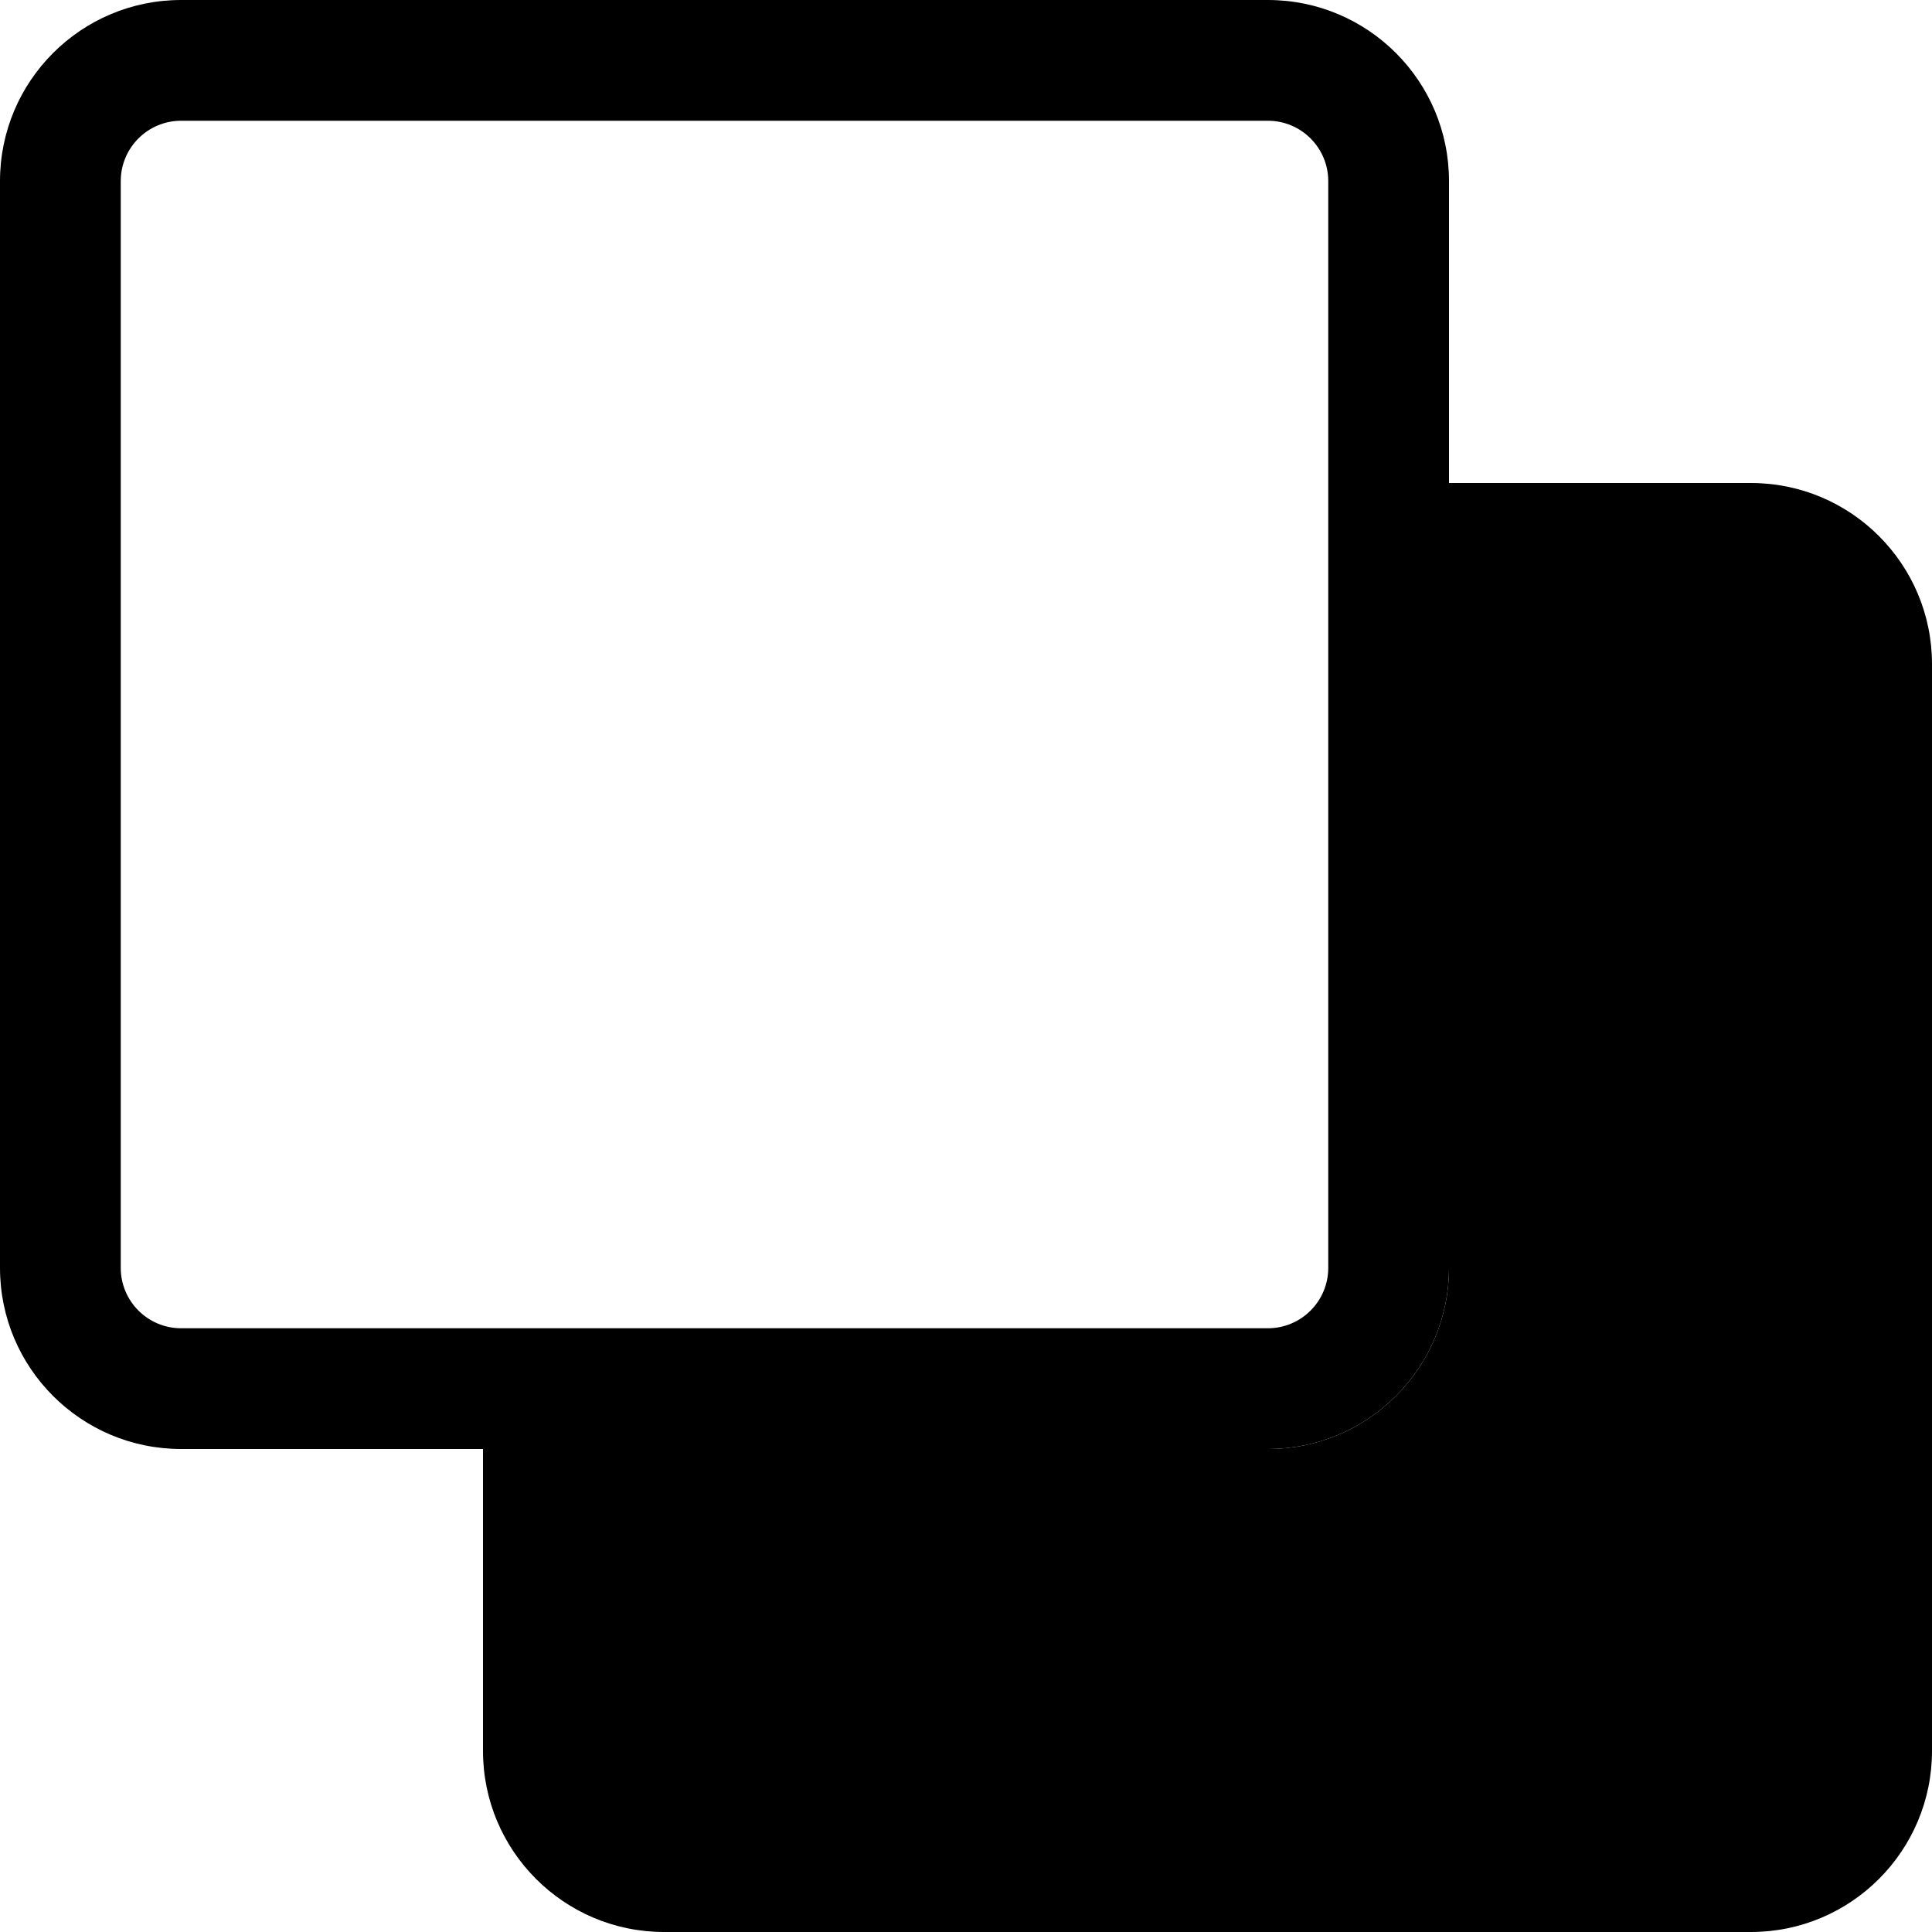
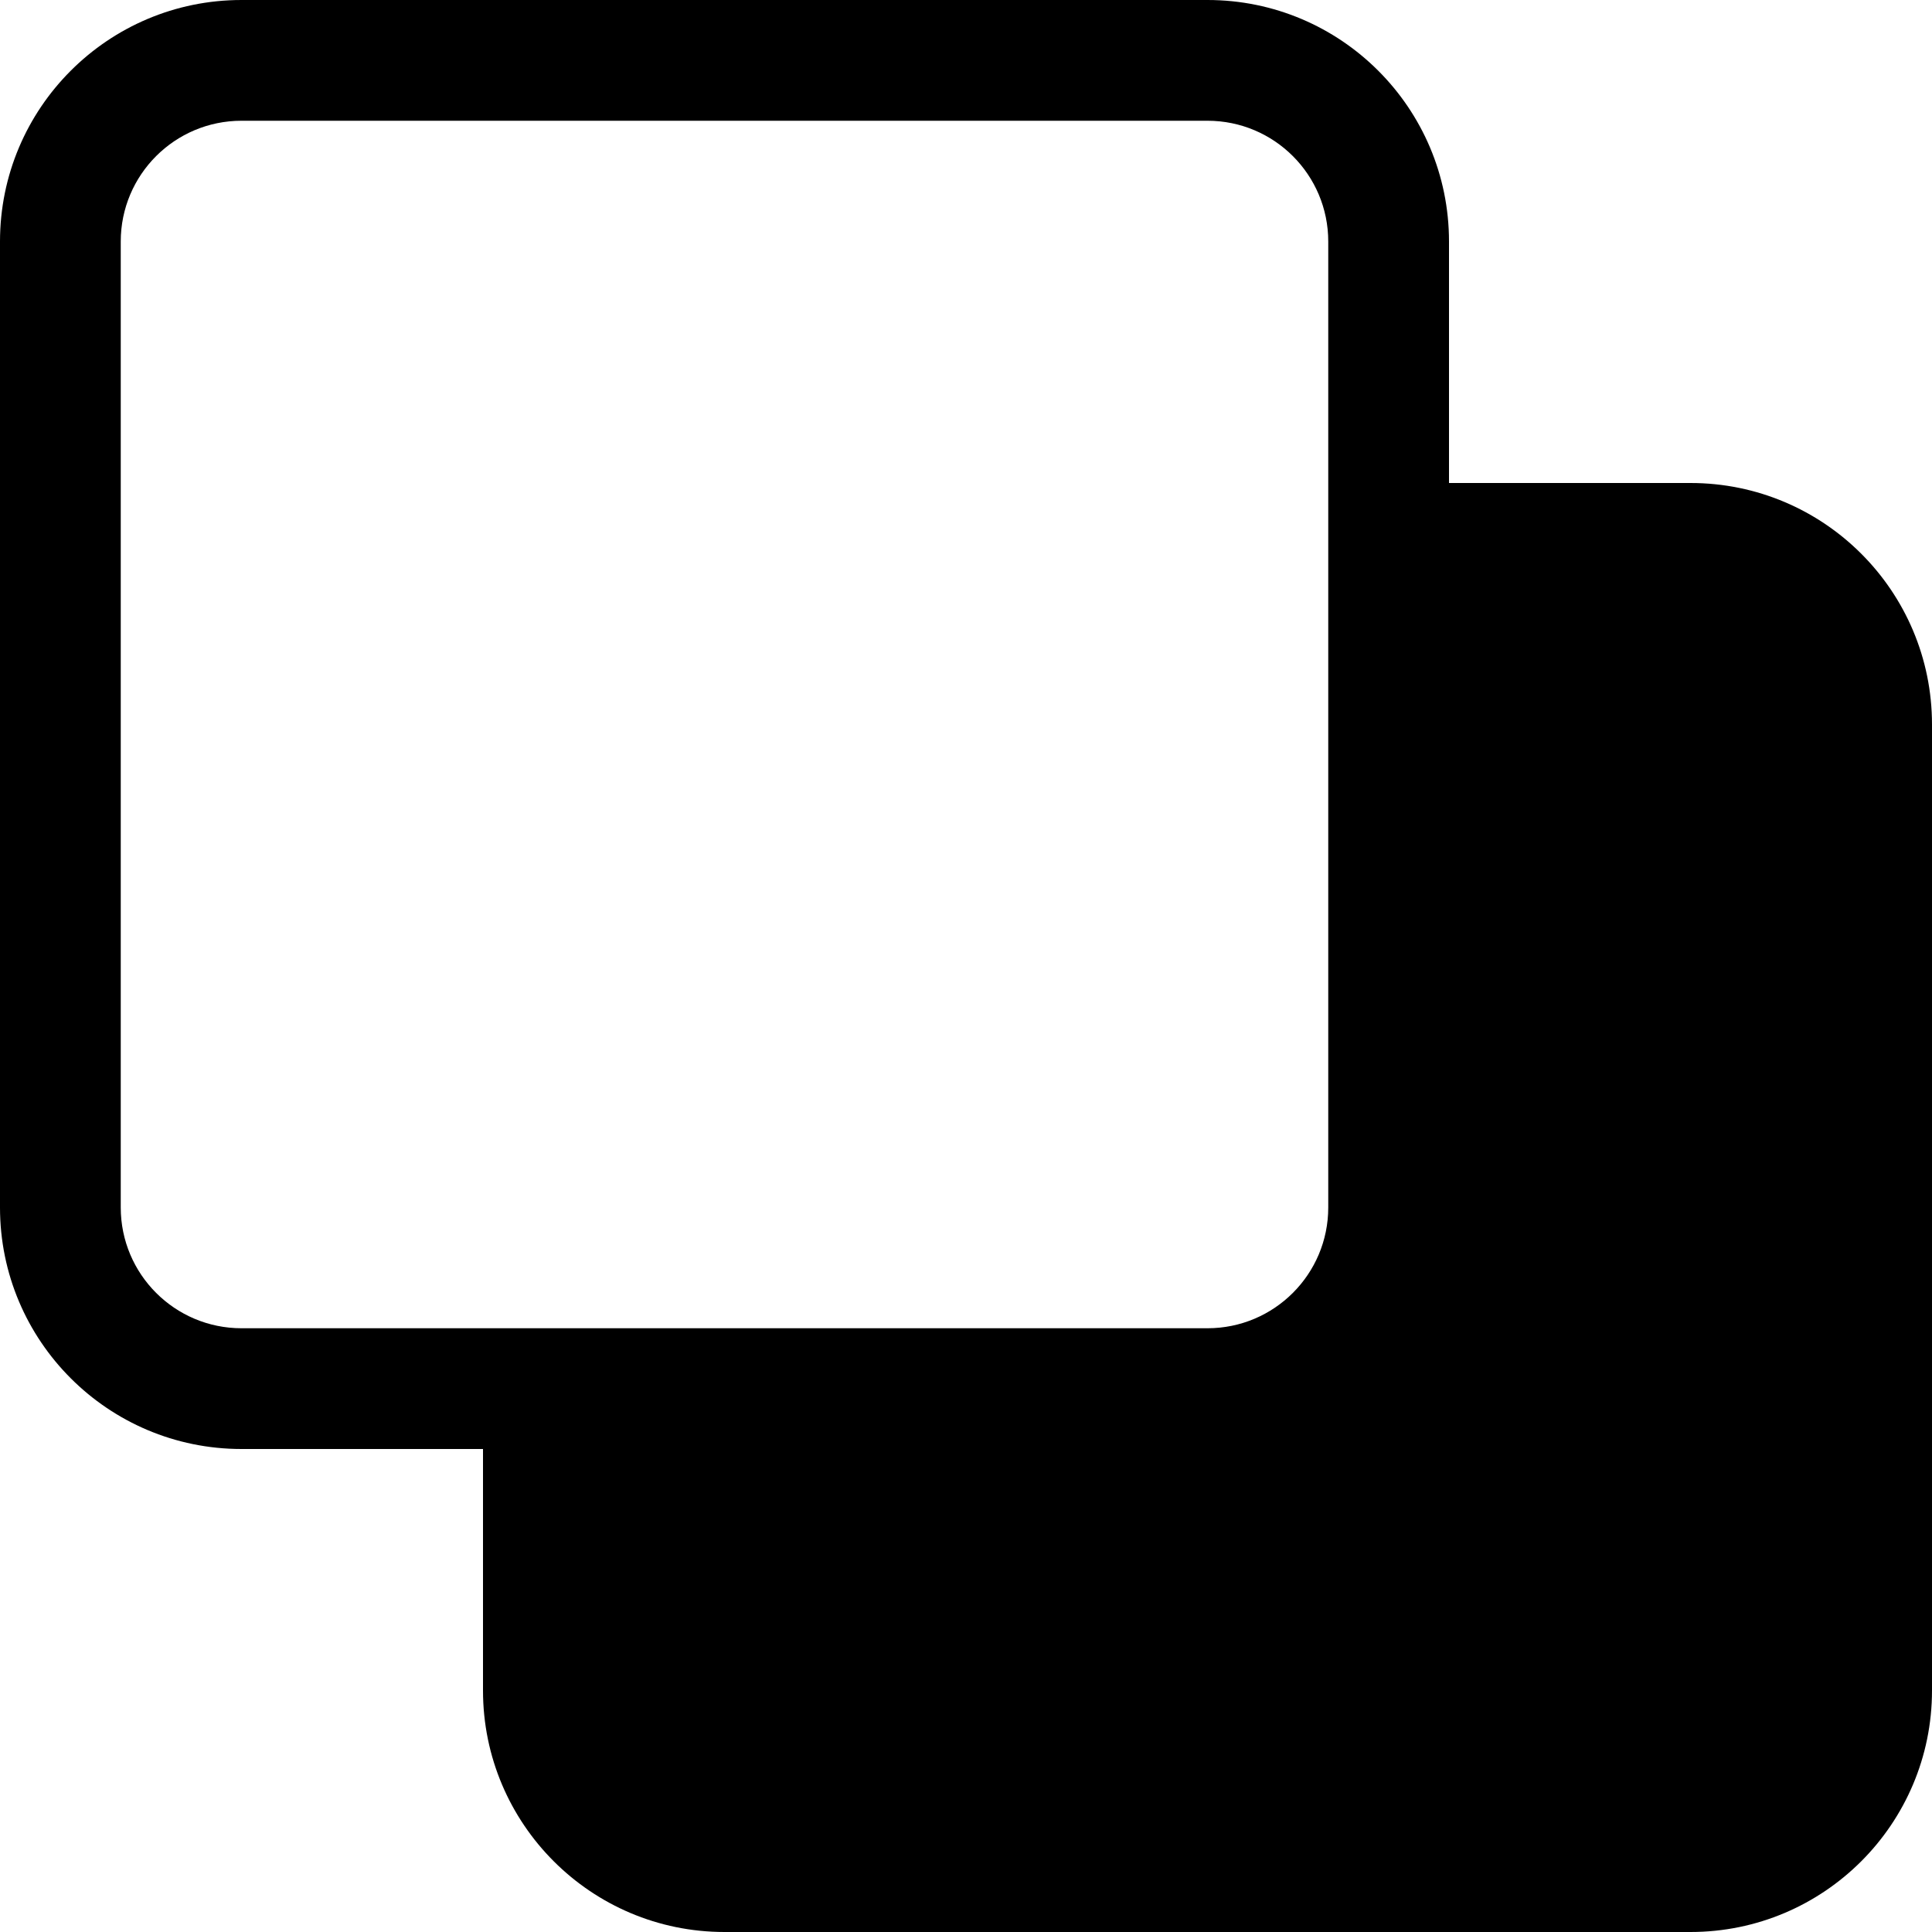
<svg xmlns="http://www.w3.org/2000/svg" class="bi bi-subtract" width="1em" height="1em" viewBox="0 0 16 16" fill="currentColor">
-   <path d="M4 12v2.5A1.5 1.5 0 0 0 5.5 16h9a1.5 1.5 0 0 0 1.5-1.5v-9A1.5 1.5 0 0 0 14.5 4H12v6.5a1.5 1.5 0 0 1-1.5 1.5H4z" />
-   <path fill-rule="evenodd" d="M10.5 1h-9a.5.5 0 0 0-.5.5v9a.5.5 0 0 0 .5.5h9a.5.5 0 0 0 .5-.5v-9a.5.5 0 0 0-.5-.5zm-9-1A1.5 1.5 0 0 0 0 1.5v9A1.5 1.5 0 0 0 1.5 12h9a1.5 1.5 0 0 0 1.5-1.5v-9A1.5 1.5 0 0 0 10.5 0h-9z" />
+   <path fill-rule="evenodd" d="M0 2a2 2 0 0 1 2-2h8a2 2 0 0 1 2 2v2h2a2 2 0 0 1 2 2v8a2 2 0 0 1-2 2H6a2 2 0 0 1-2-2v-2H2a2 2 0 0 1-2-2V2zm2-1a1 1 0 0 0-1 1v8a1 1 0 0 0 1 1h8a1 1 0 0 0 1-1V2a1 1 0 0 0-1-1H2z" />
</svg>
